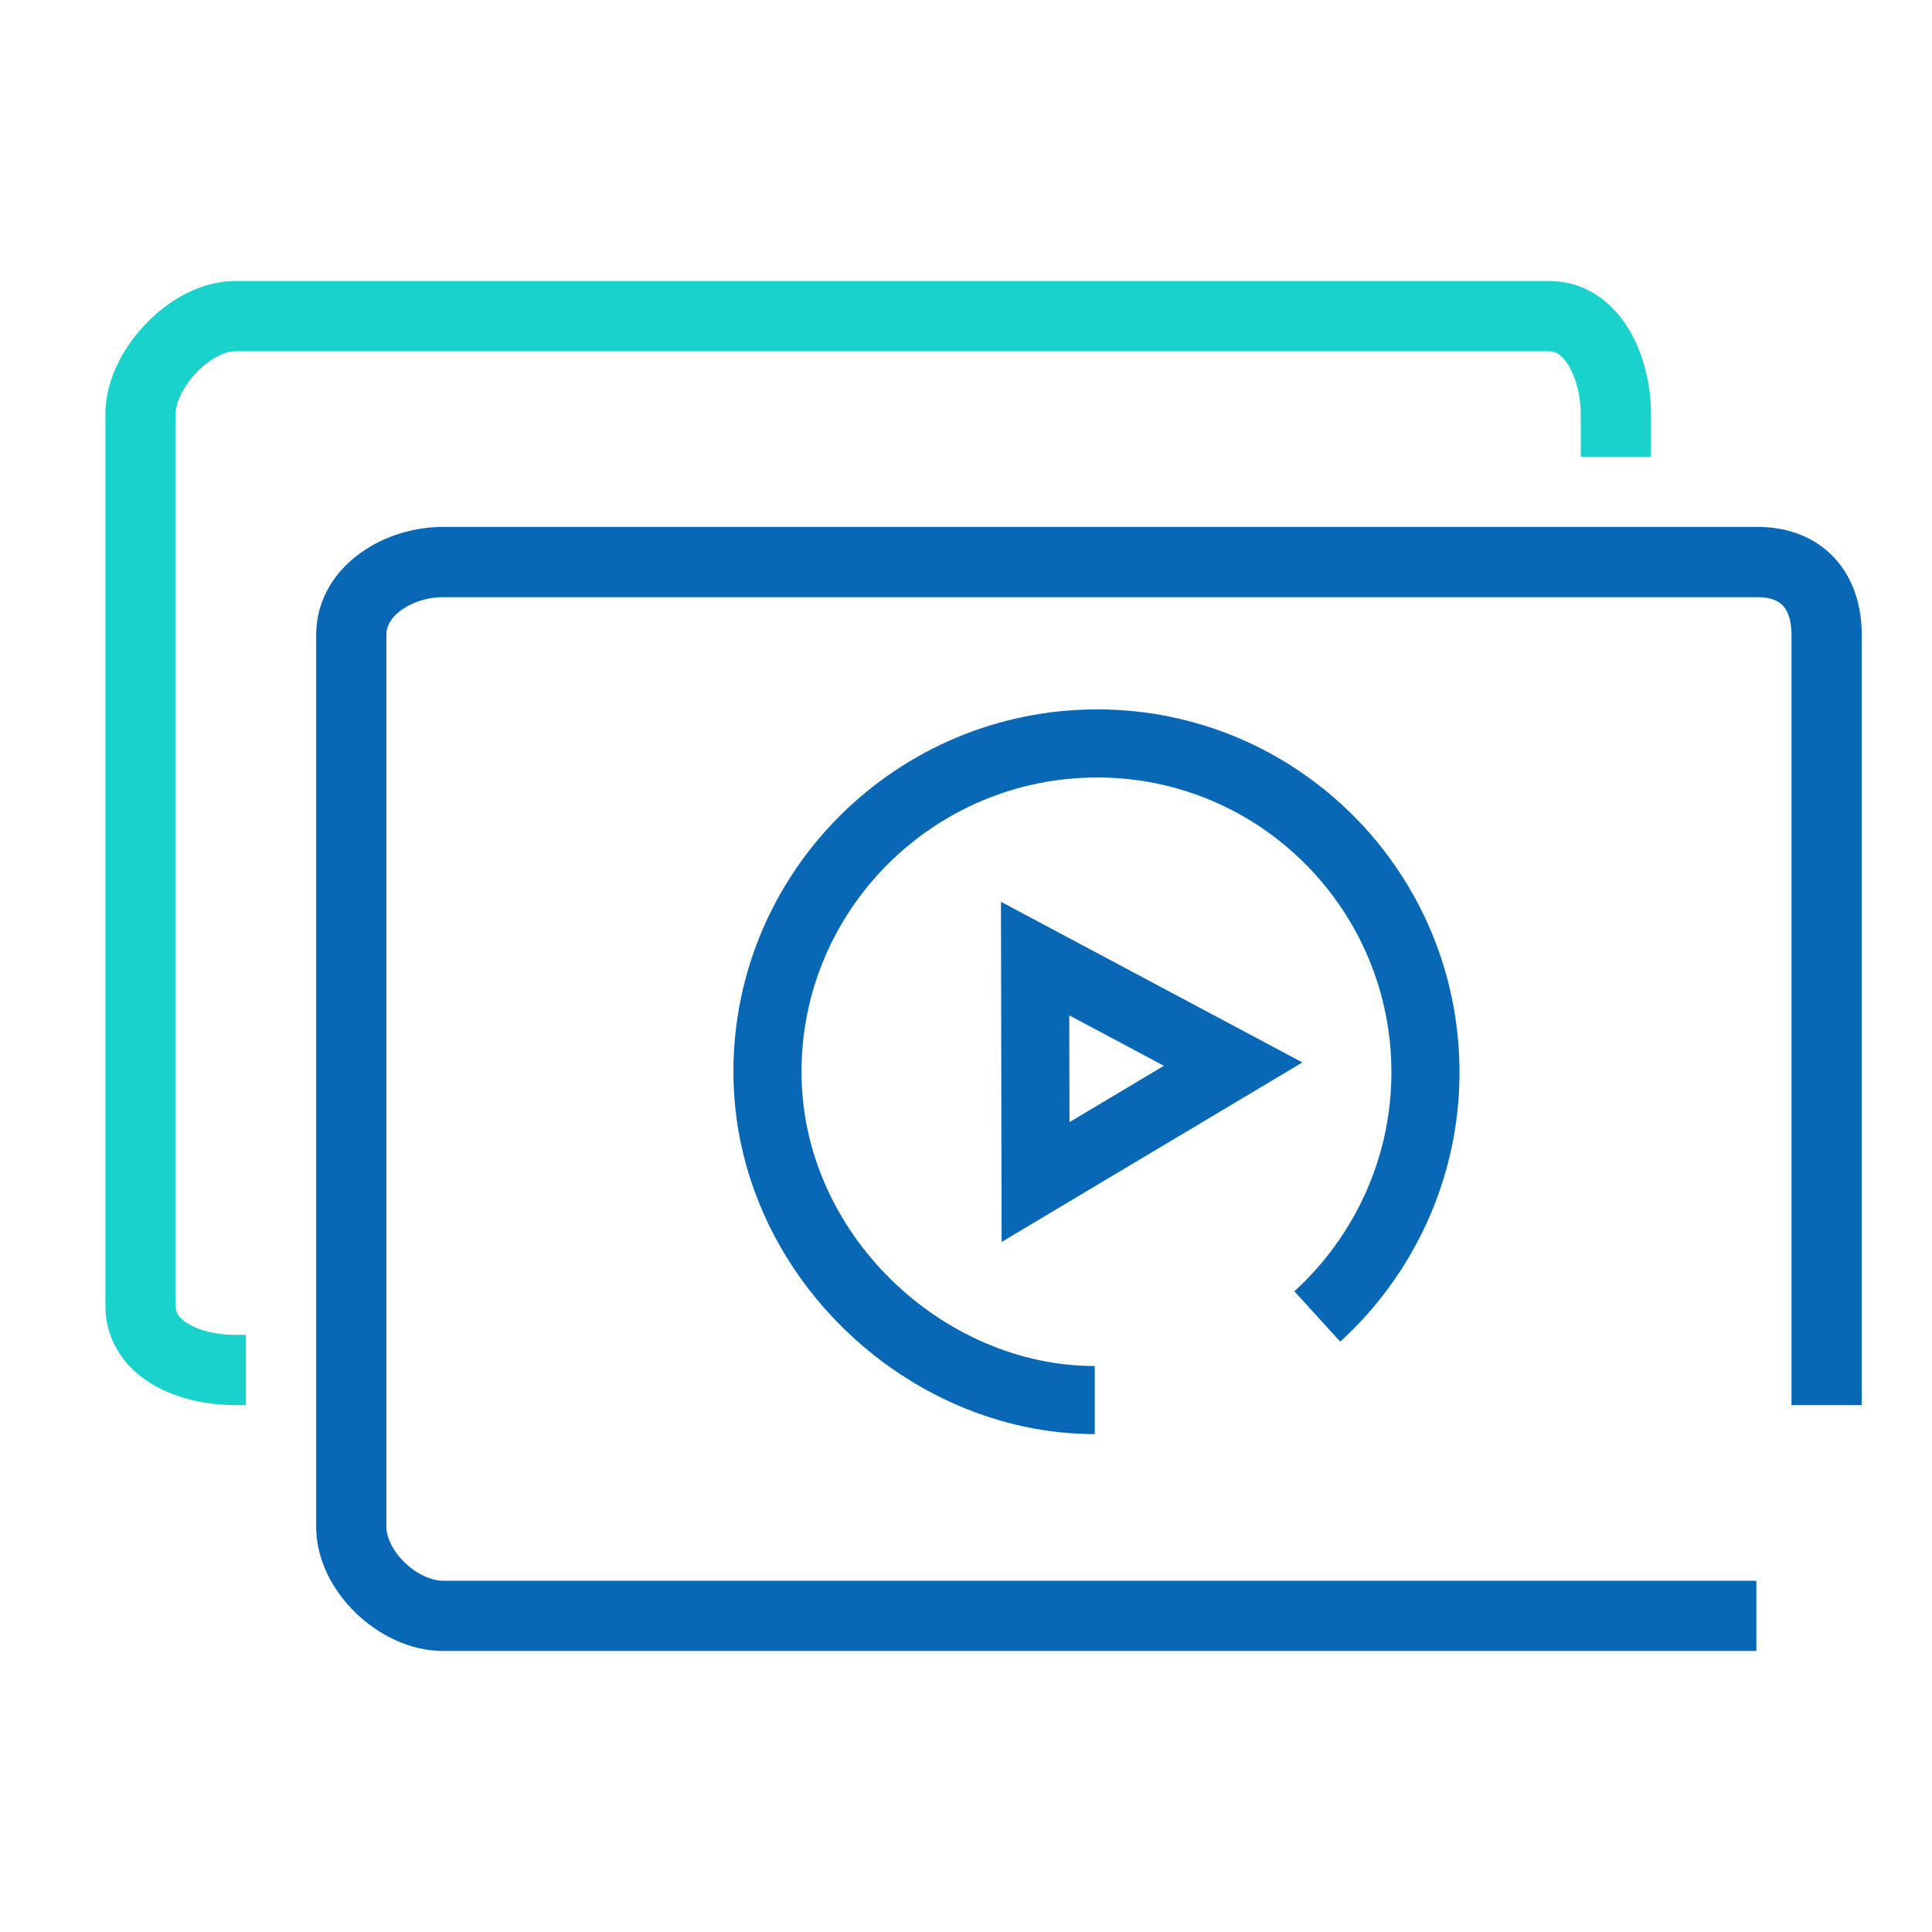
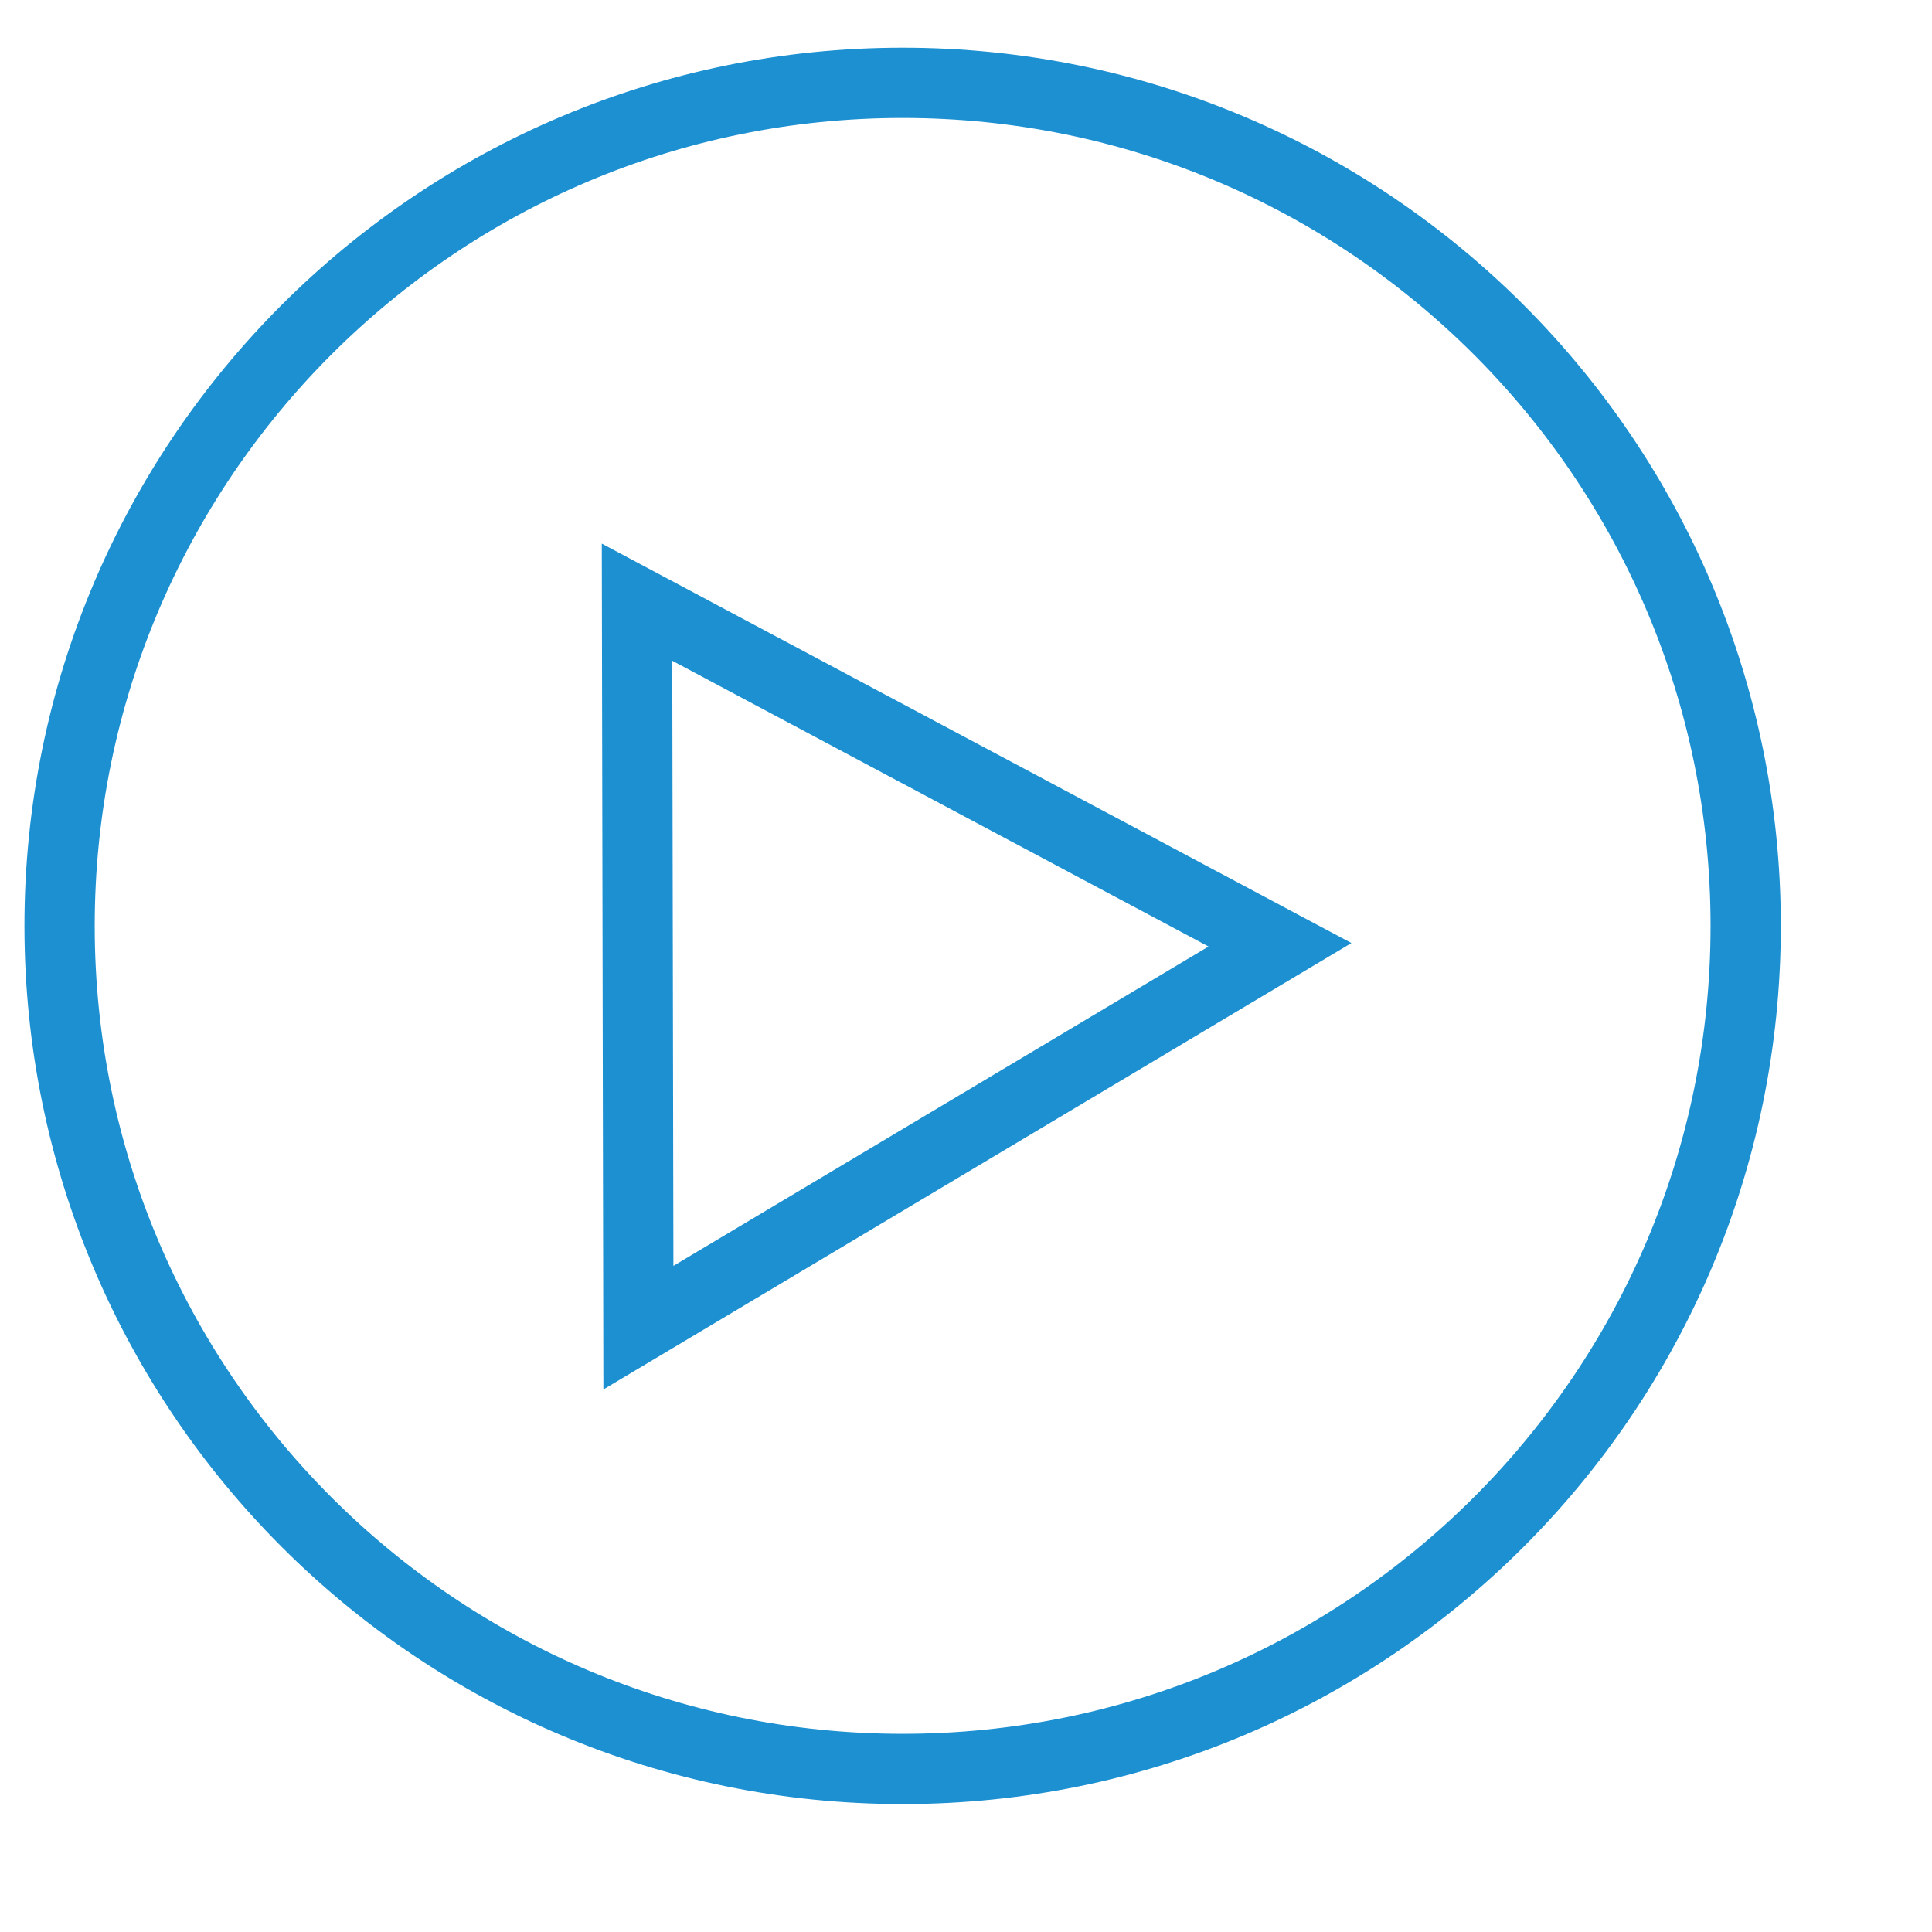
- <svg xmlns="http://www.w3.org/2000/svg" version="1.1" id="Layer_1" x="0px" y="0px" width="55px" height="55px" viewBox="-2 -2 55 55" enable-background="new -2 -2 55 55" xml:space="preserve">
-   <g>
-     <path fill="none" stroke="#0968B5" stroke-width="2" stroke-miterlimit="10" d="M48,44H10.613C9.348,44,8,42.73,8,41.466V16.075   C8,14.81,9.348,14,10.613,14h37.418C49.296,14,50,14.81,50,16.075V38" />
-     <path fill="none" stroke="#19D2CC" stroke-width="2" stroke-miterlimit="10" d="M5,37H4.688C3.422,37,2,36.436,2,35.17V9.779   C2,8.514,3.422,7,4.688,7h37.417C43.37,7,44,8.514,44,9.779V11" />
-   </g>
-   <path fill="none" stroke="#0968B5" stroke-width="1.939" stroke-miterlimit="10" d="M35.5,35.477c1.88-1.711,3.08-4.207,3.08-6.947  c0-5.165-4.178-9.366-9.344-9.366c-5.167,0-9.388,4.181-9.388,9.347c0,5.164,4.47,9.346,9.318,9.346" />
-   <polygon fill="none" stroke="#0968B5" stroke-width="1.939" stroke-miterlimit="10" points="27.468,25.289 33.105,28.293   27.48,31.65 " />
+ <svg xmlns="http://www.w3.org/2000/svg" version="1.1" id="Layer_1" x="0px" y="0px" width="55px" height="55px" viewBox="0 0 55 55" enable-background="new 0 0 55 55" xml:space="preserve">
+   <circle fill="none" stroke="#1C90D1" stroke-width="2" stroke-miterlimit="10" cx="25.696" cy="26.358" r="24" />
+   <polygon fill="none" stroke="#1C90D1" stroke-width="2" stroke-miterlimit="10" points="18.135,17.143 36.438,26.896 18.174,37.796   " />
</svg>
